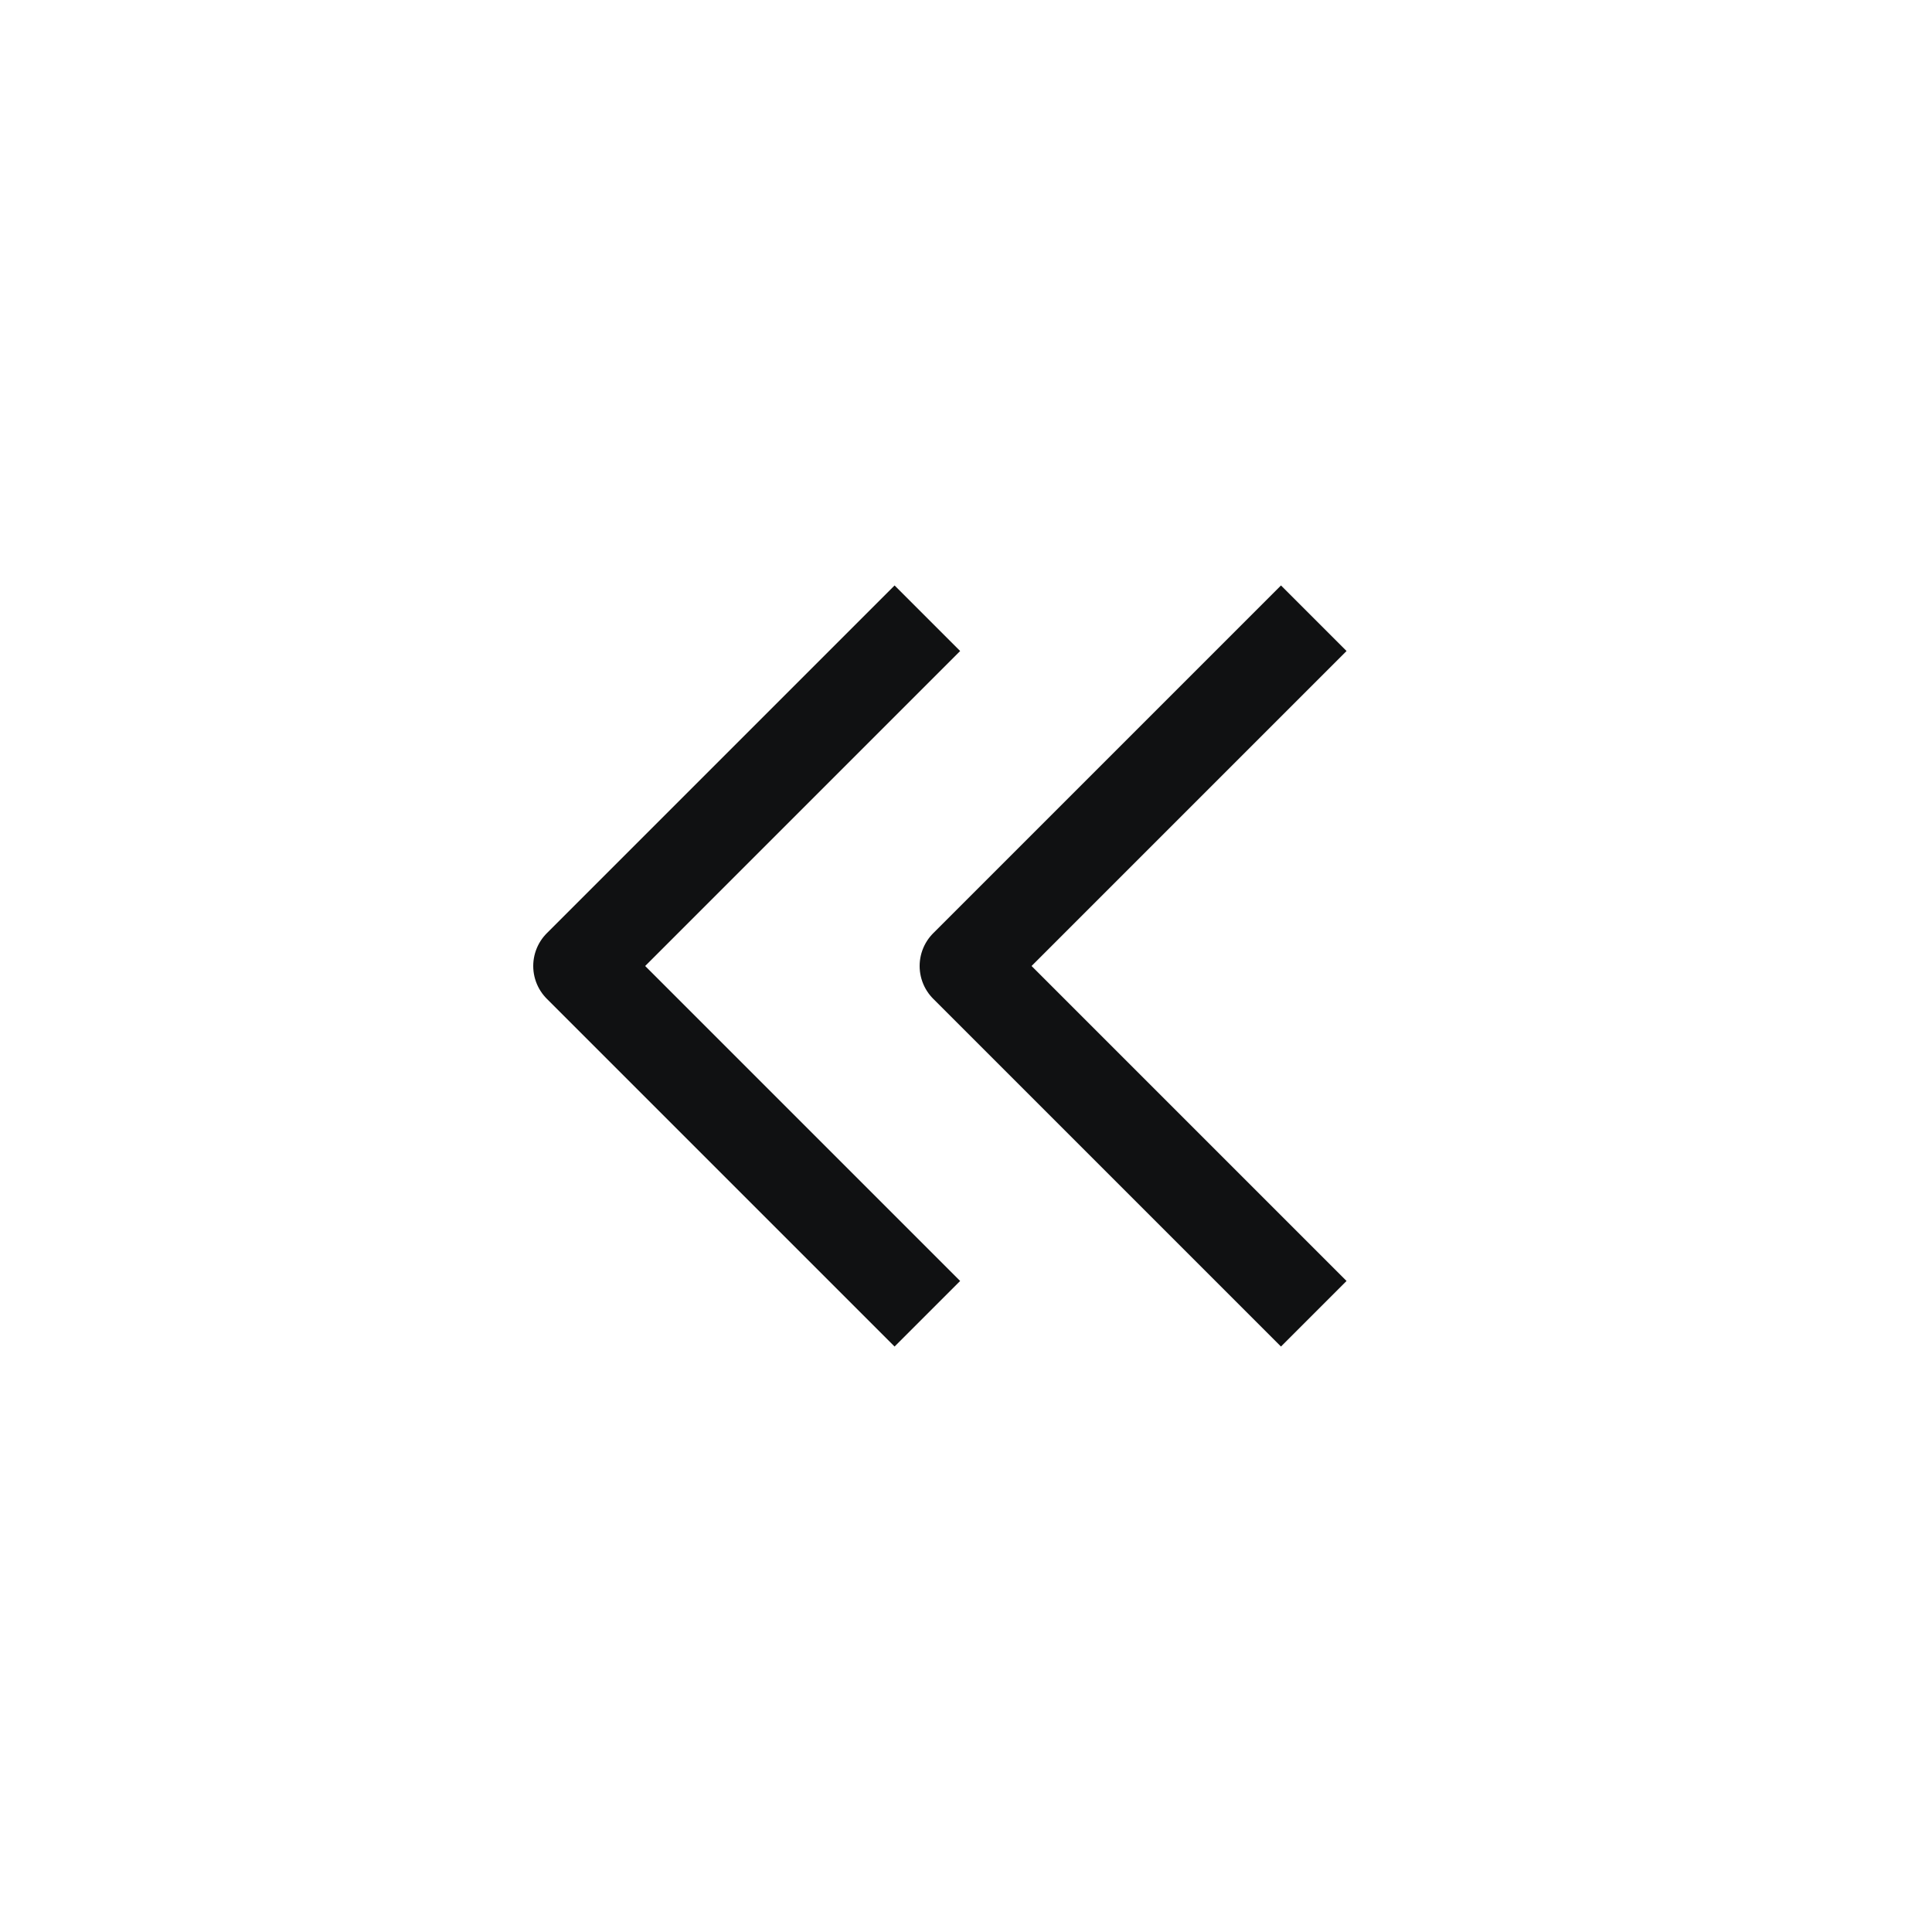
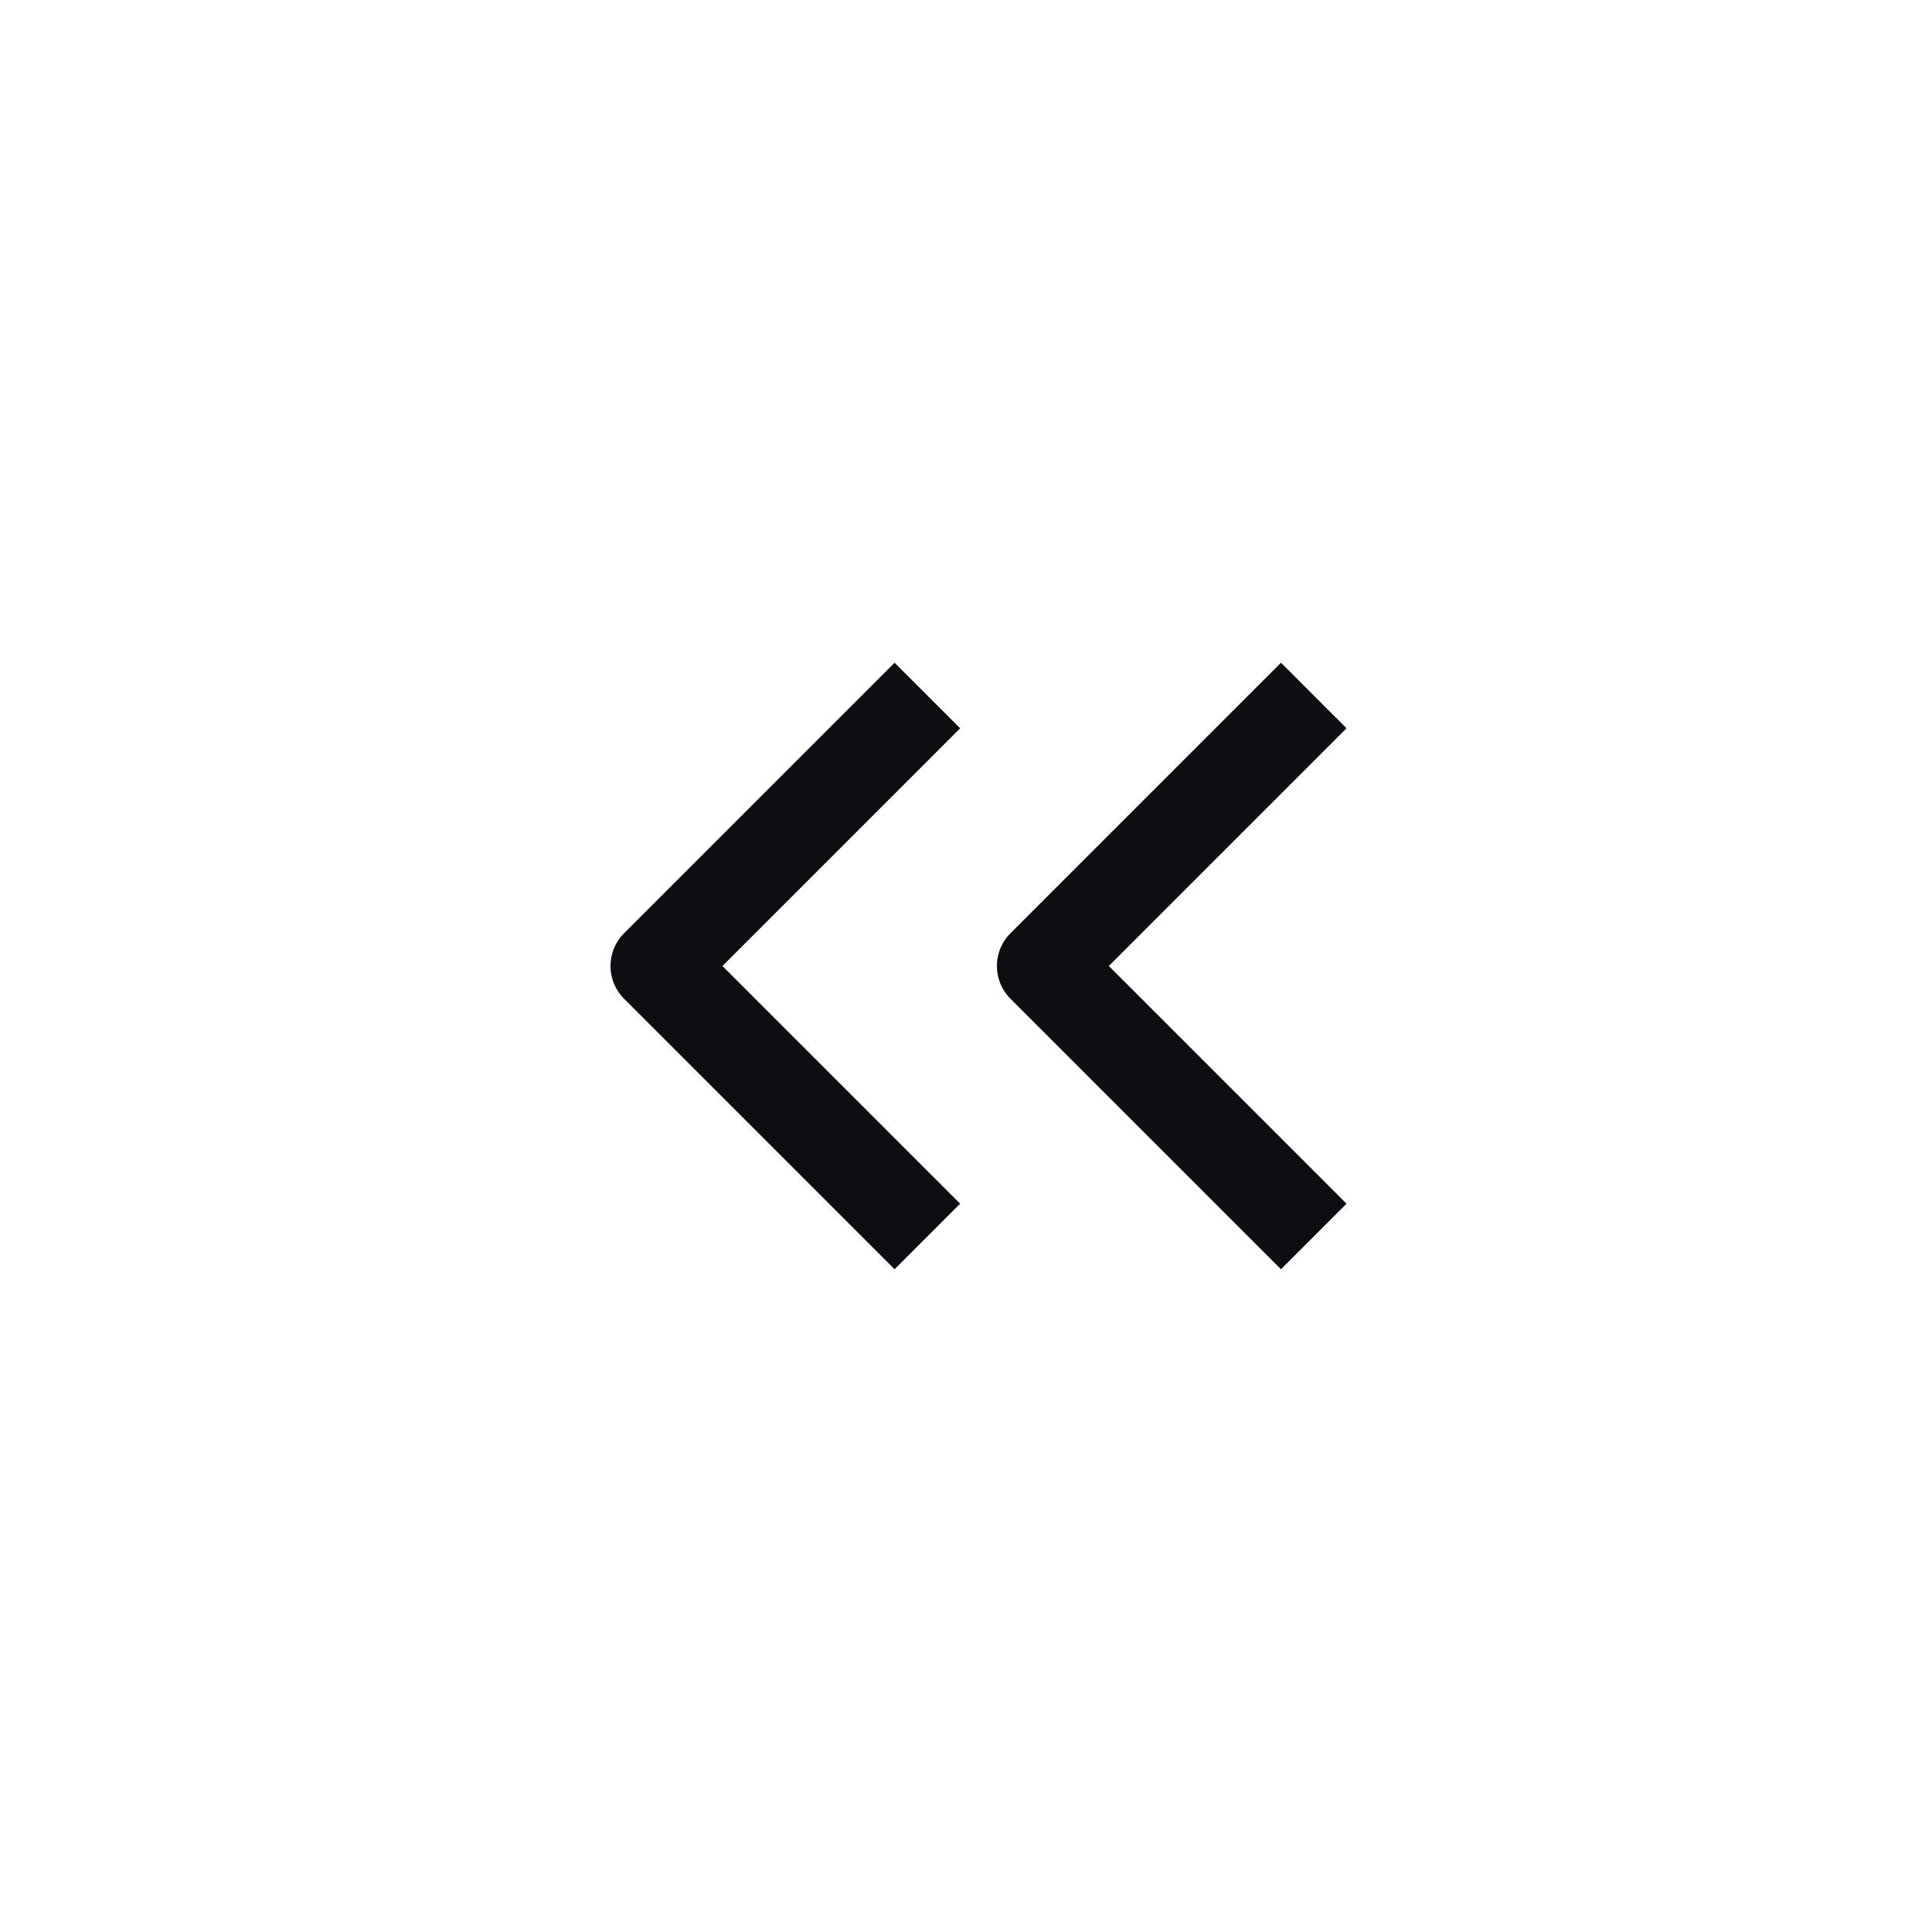
<svg xmlns="http://www.w3.org/2000/svg" width="25" height="25" viewBox="0 0 25 25" fill="none">
-   <path d="M12 17L7.5 12.5L12 8M17 17L12.5 12.5L17 8" stroke="#101112" stroke-width="1.2" stroke-linejoin="round" />
+   <path d="M12 16L8.5 12.5L12 9M17 16L13.5 12.5L17 9" stroke="#0D0E12" stroke-width="1.2" stroke-linejoin="round" />
</svg>
